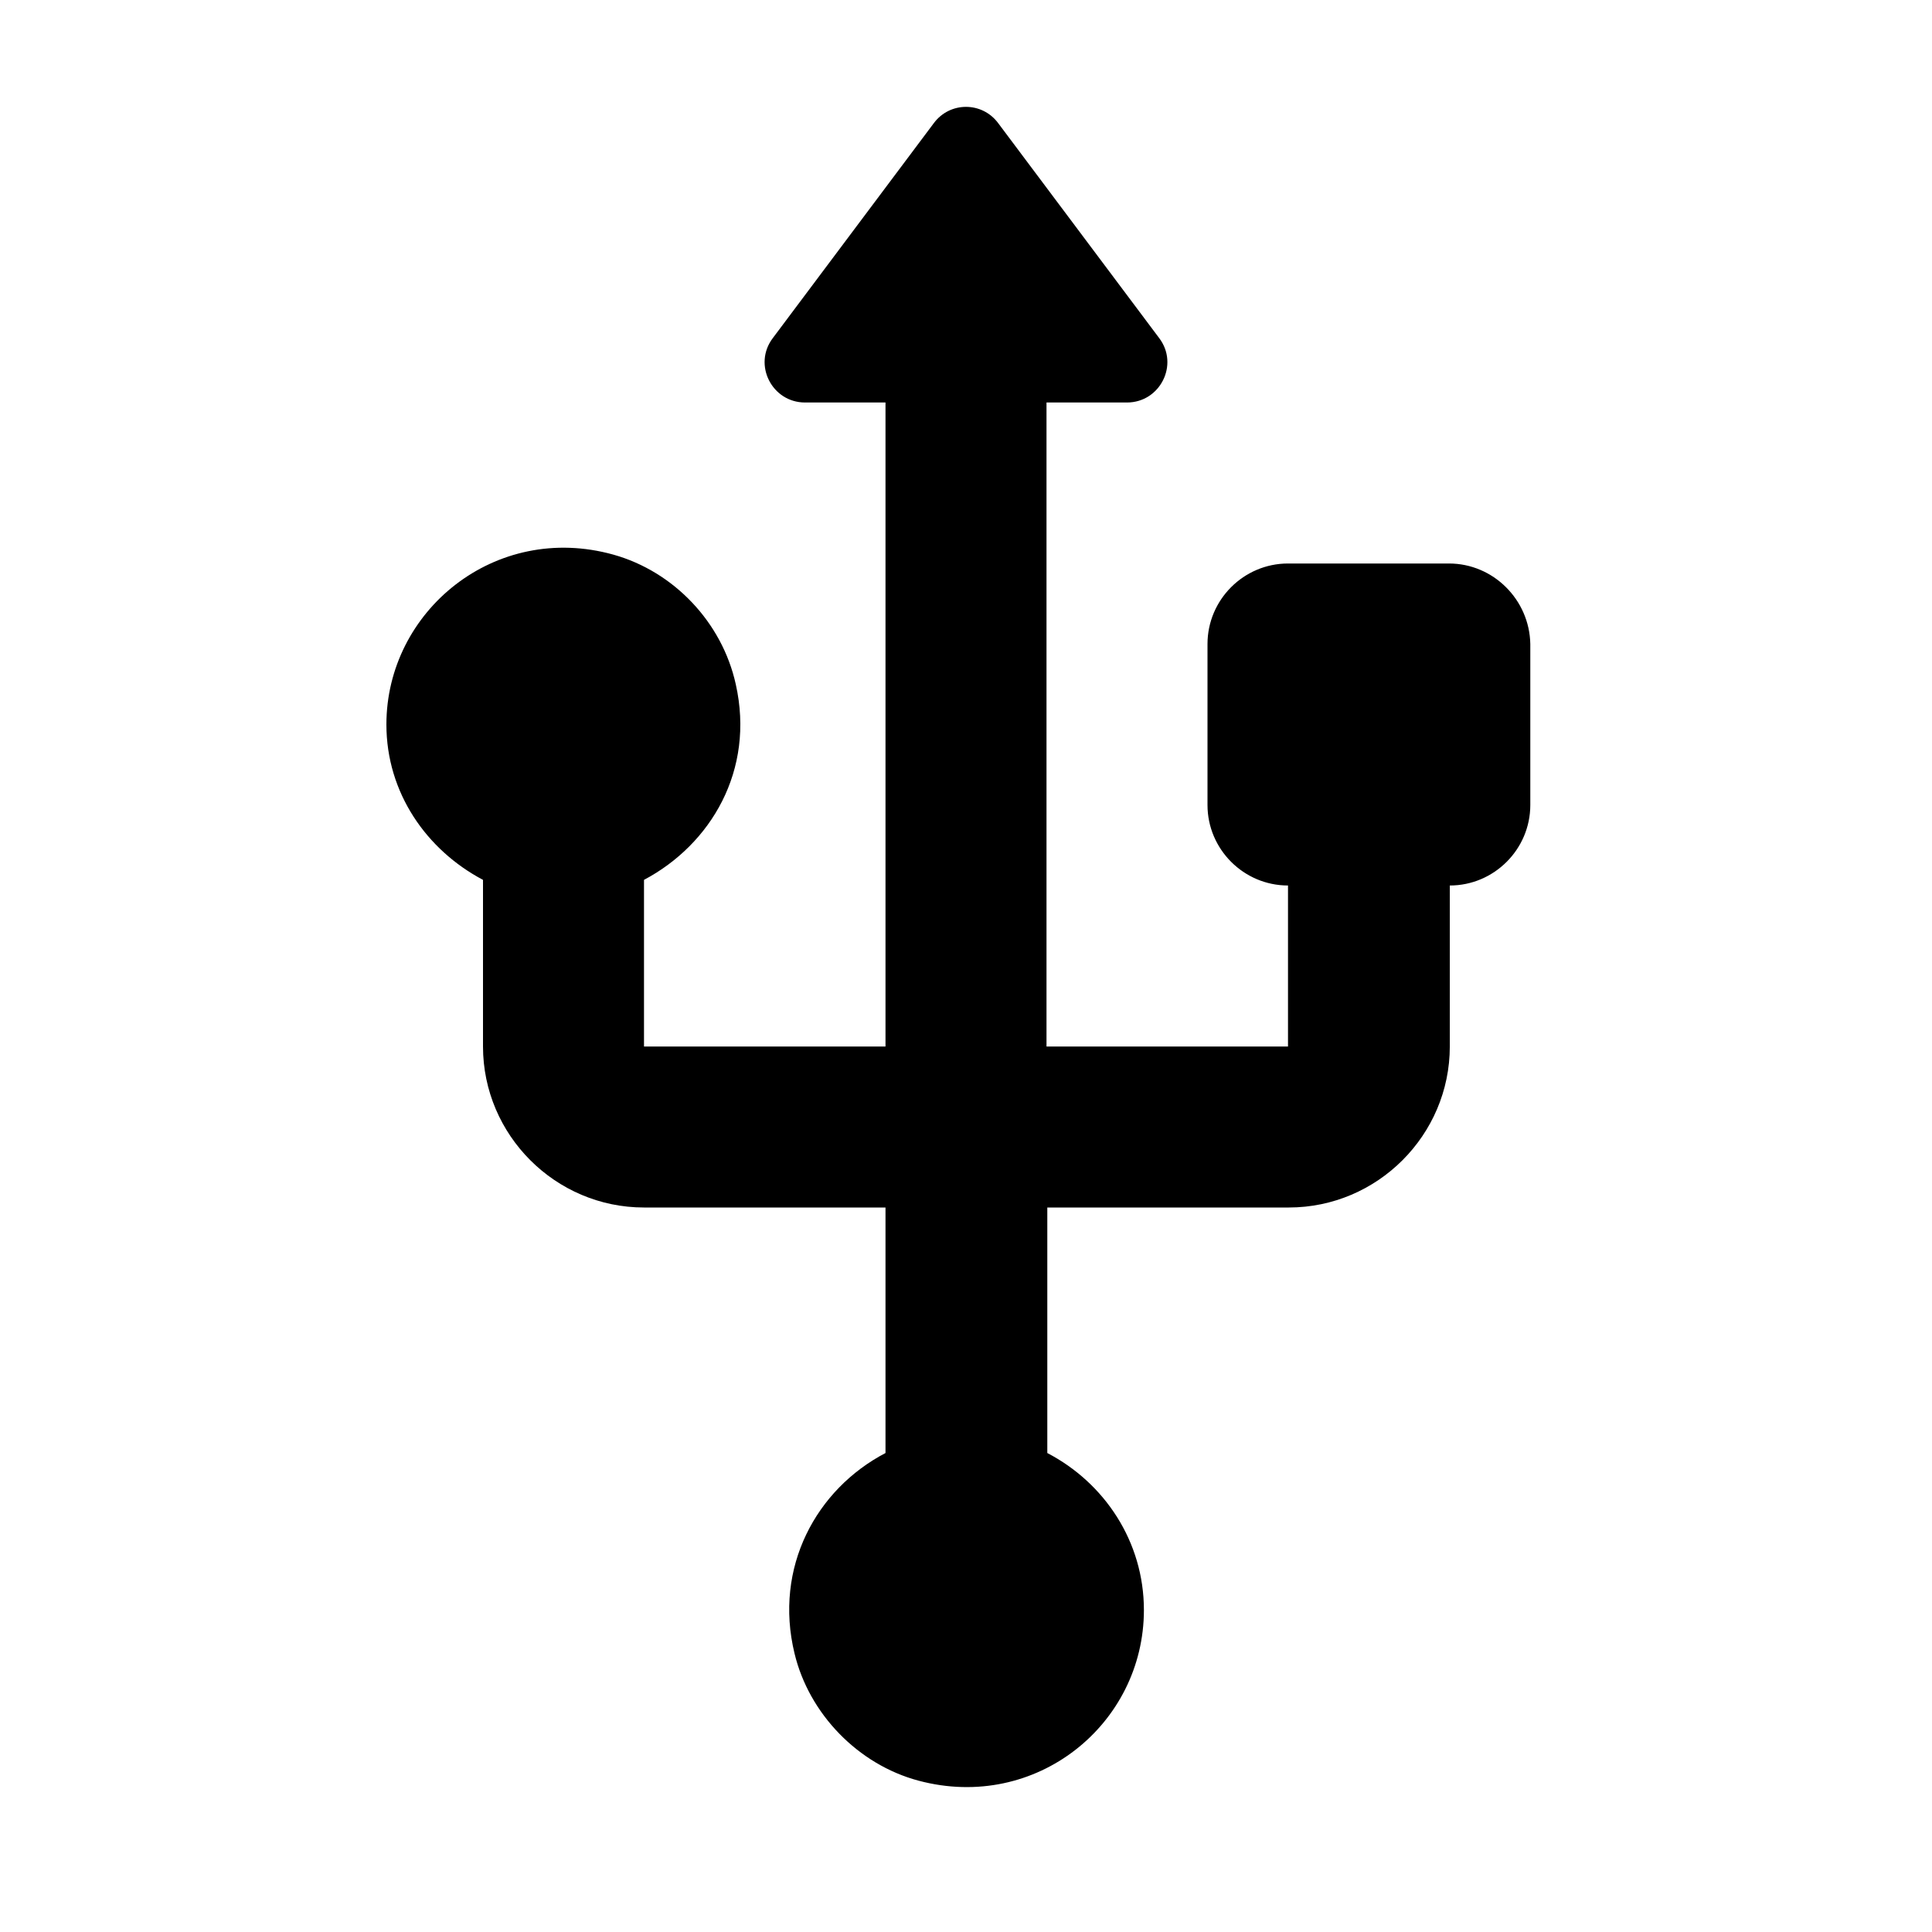
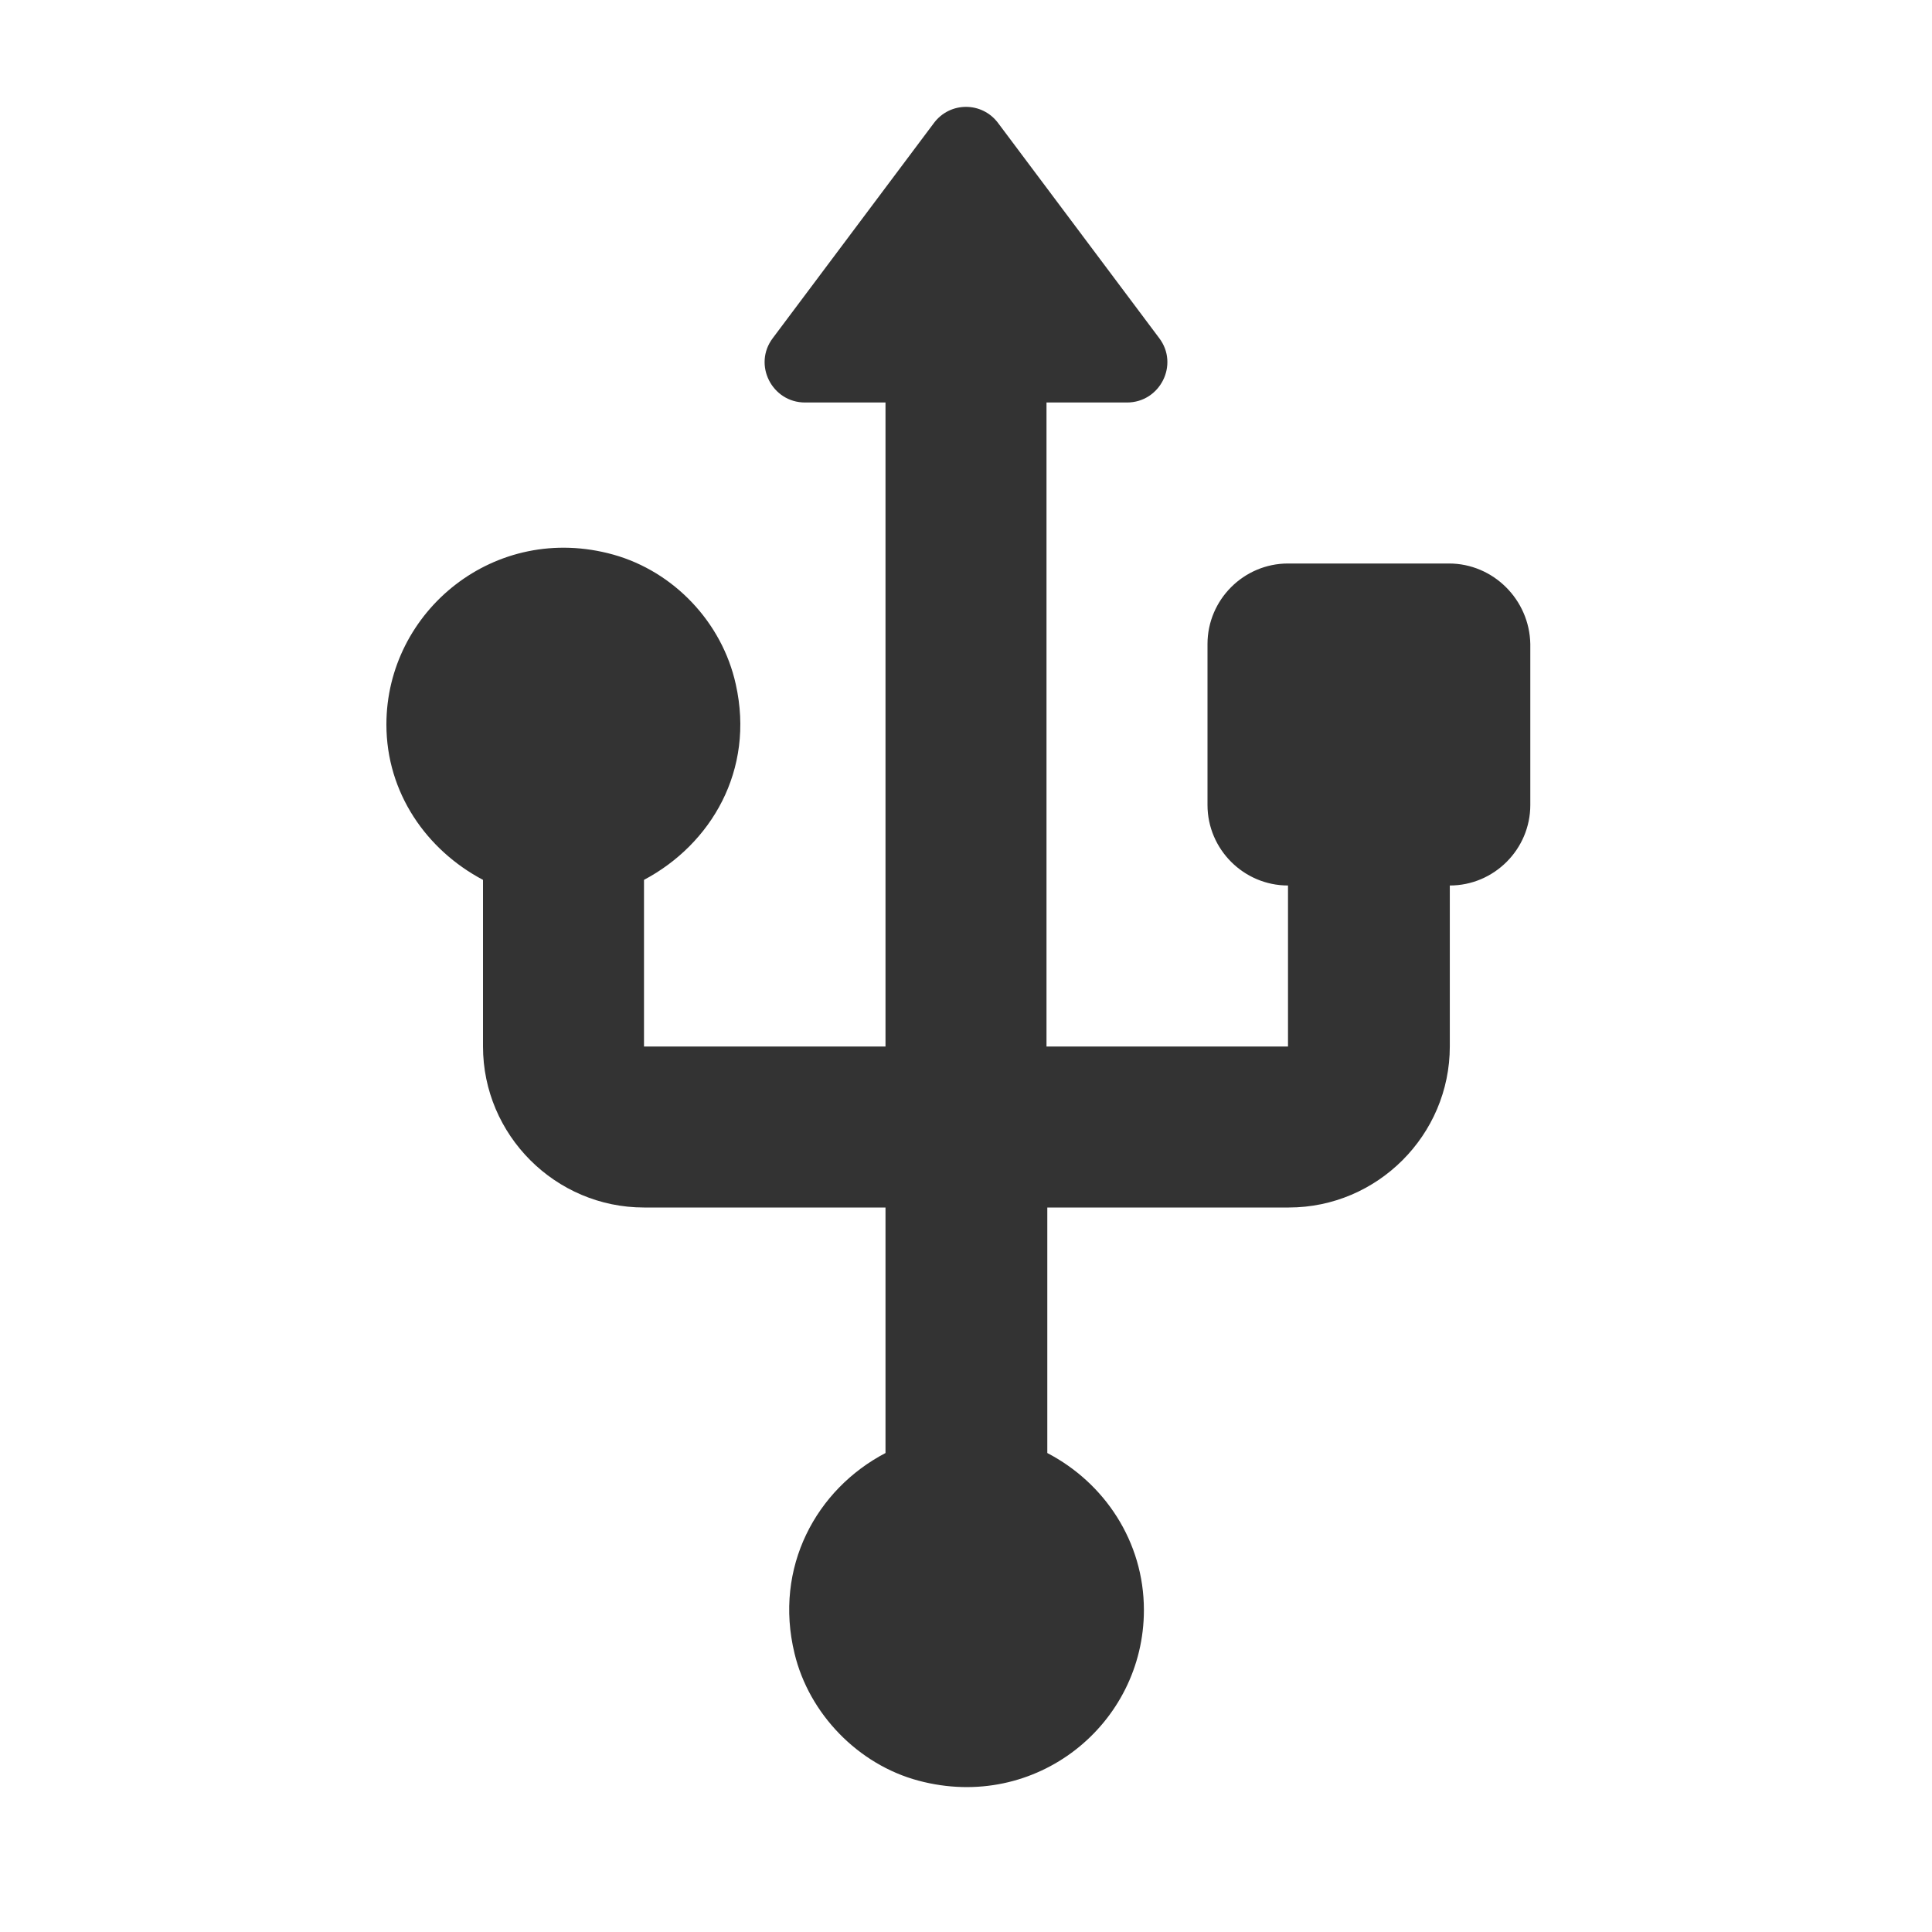
- <svg xmlns="http://www.w3.org/2000/svg" height="24" viewBox="0 0 24 24" width="24">
-   <path d="M0 0h24v24H0V0z" fill="none" />
-   <path d="M18 7h-2c-.55 0-1 .45-1 1v2c0 .55.45 1 1 1v2h-3V5h1c.41 0 .65-.47.4-.8l-2-2.67c-.2-.27-.6-.27-.8 0l-2 2.67c-.25.33-.01.8.4.8h1v8H8v-2.07c.83-.44 1.38-1.36 1.14-2.43-.17-.77-.77-1.4-1.52-1.61C6.15 6.48 4.8 7.59 4.8 9c0 .85.5 1.56 1.2 1.93V13c0 1.1.9 2 2 2h3v3.05c-.86.45-1.39 1.42-1.13 2.49.18.75.79 1.38 1.54 1.58 1.46.39 2.8-.7 2.8-2.12 0-.85-.49-1.58-1.2-1.95V15h3c1.1 0 2-.9 2-2v-2c.55 0 1-.45 1-1V8C19 7.45 18.55 7 18 7z" />
+ <svg xmlns="http://www.w3.org/2000/svg" height="24" viewBox="0 0 24 24" width="24" id="svg2" version="1.1">
+   <defs id="defs10" />
+   <path d="M0 0h24v24H0V0z" fill="none" id="path4" />
+   <path d="M18 7h-2c-.55 0-1 .45-1 1v2c0 .55.45 1 1 1v2h-3V5h1c.41 0 .65-.47.4-.8l-2-2.67c-.2-.27-.6-.27-.8 0l-2 2.67c-.25.33-.01.8.4.8h1v8H8v-2.07c.83-.44 1.38-1.36 1.14-2.43-.17-.77-.77-1.4-1.52-1.61C6.15 6.48 4.8 7.59 4.8 9c0 .85.5 1.56 1.2 1.93V13c0 1.1.9 2 2 2h3v3.05c-.86.45-1.39 1.42-1.13 2.49.18.75.79 1.38 1.54 1.58 1.46.39 2.8-.7 2.8-2.12 0-.85-.49-1.58-1.2-1.95V15h3c1.1 0 2-.9 2-2v-2c.55 0 1-.45 1-1V8C19 7.45 18.55 7 18 7z" id="path6" style="fill:#333333;fill-opacity:1" />
</svg>
